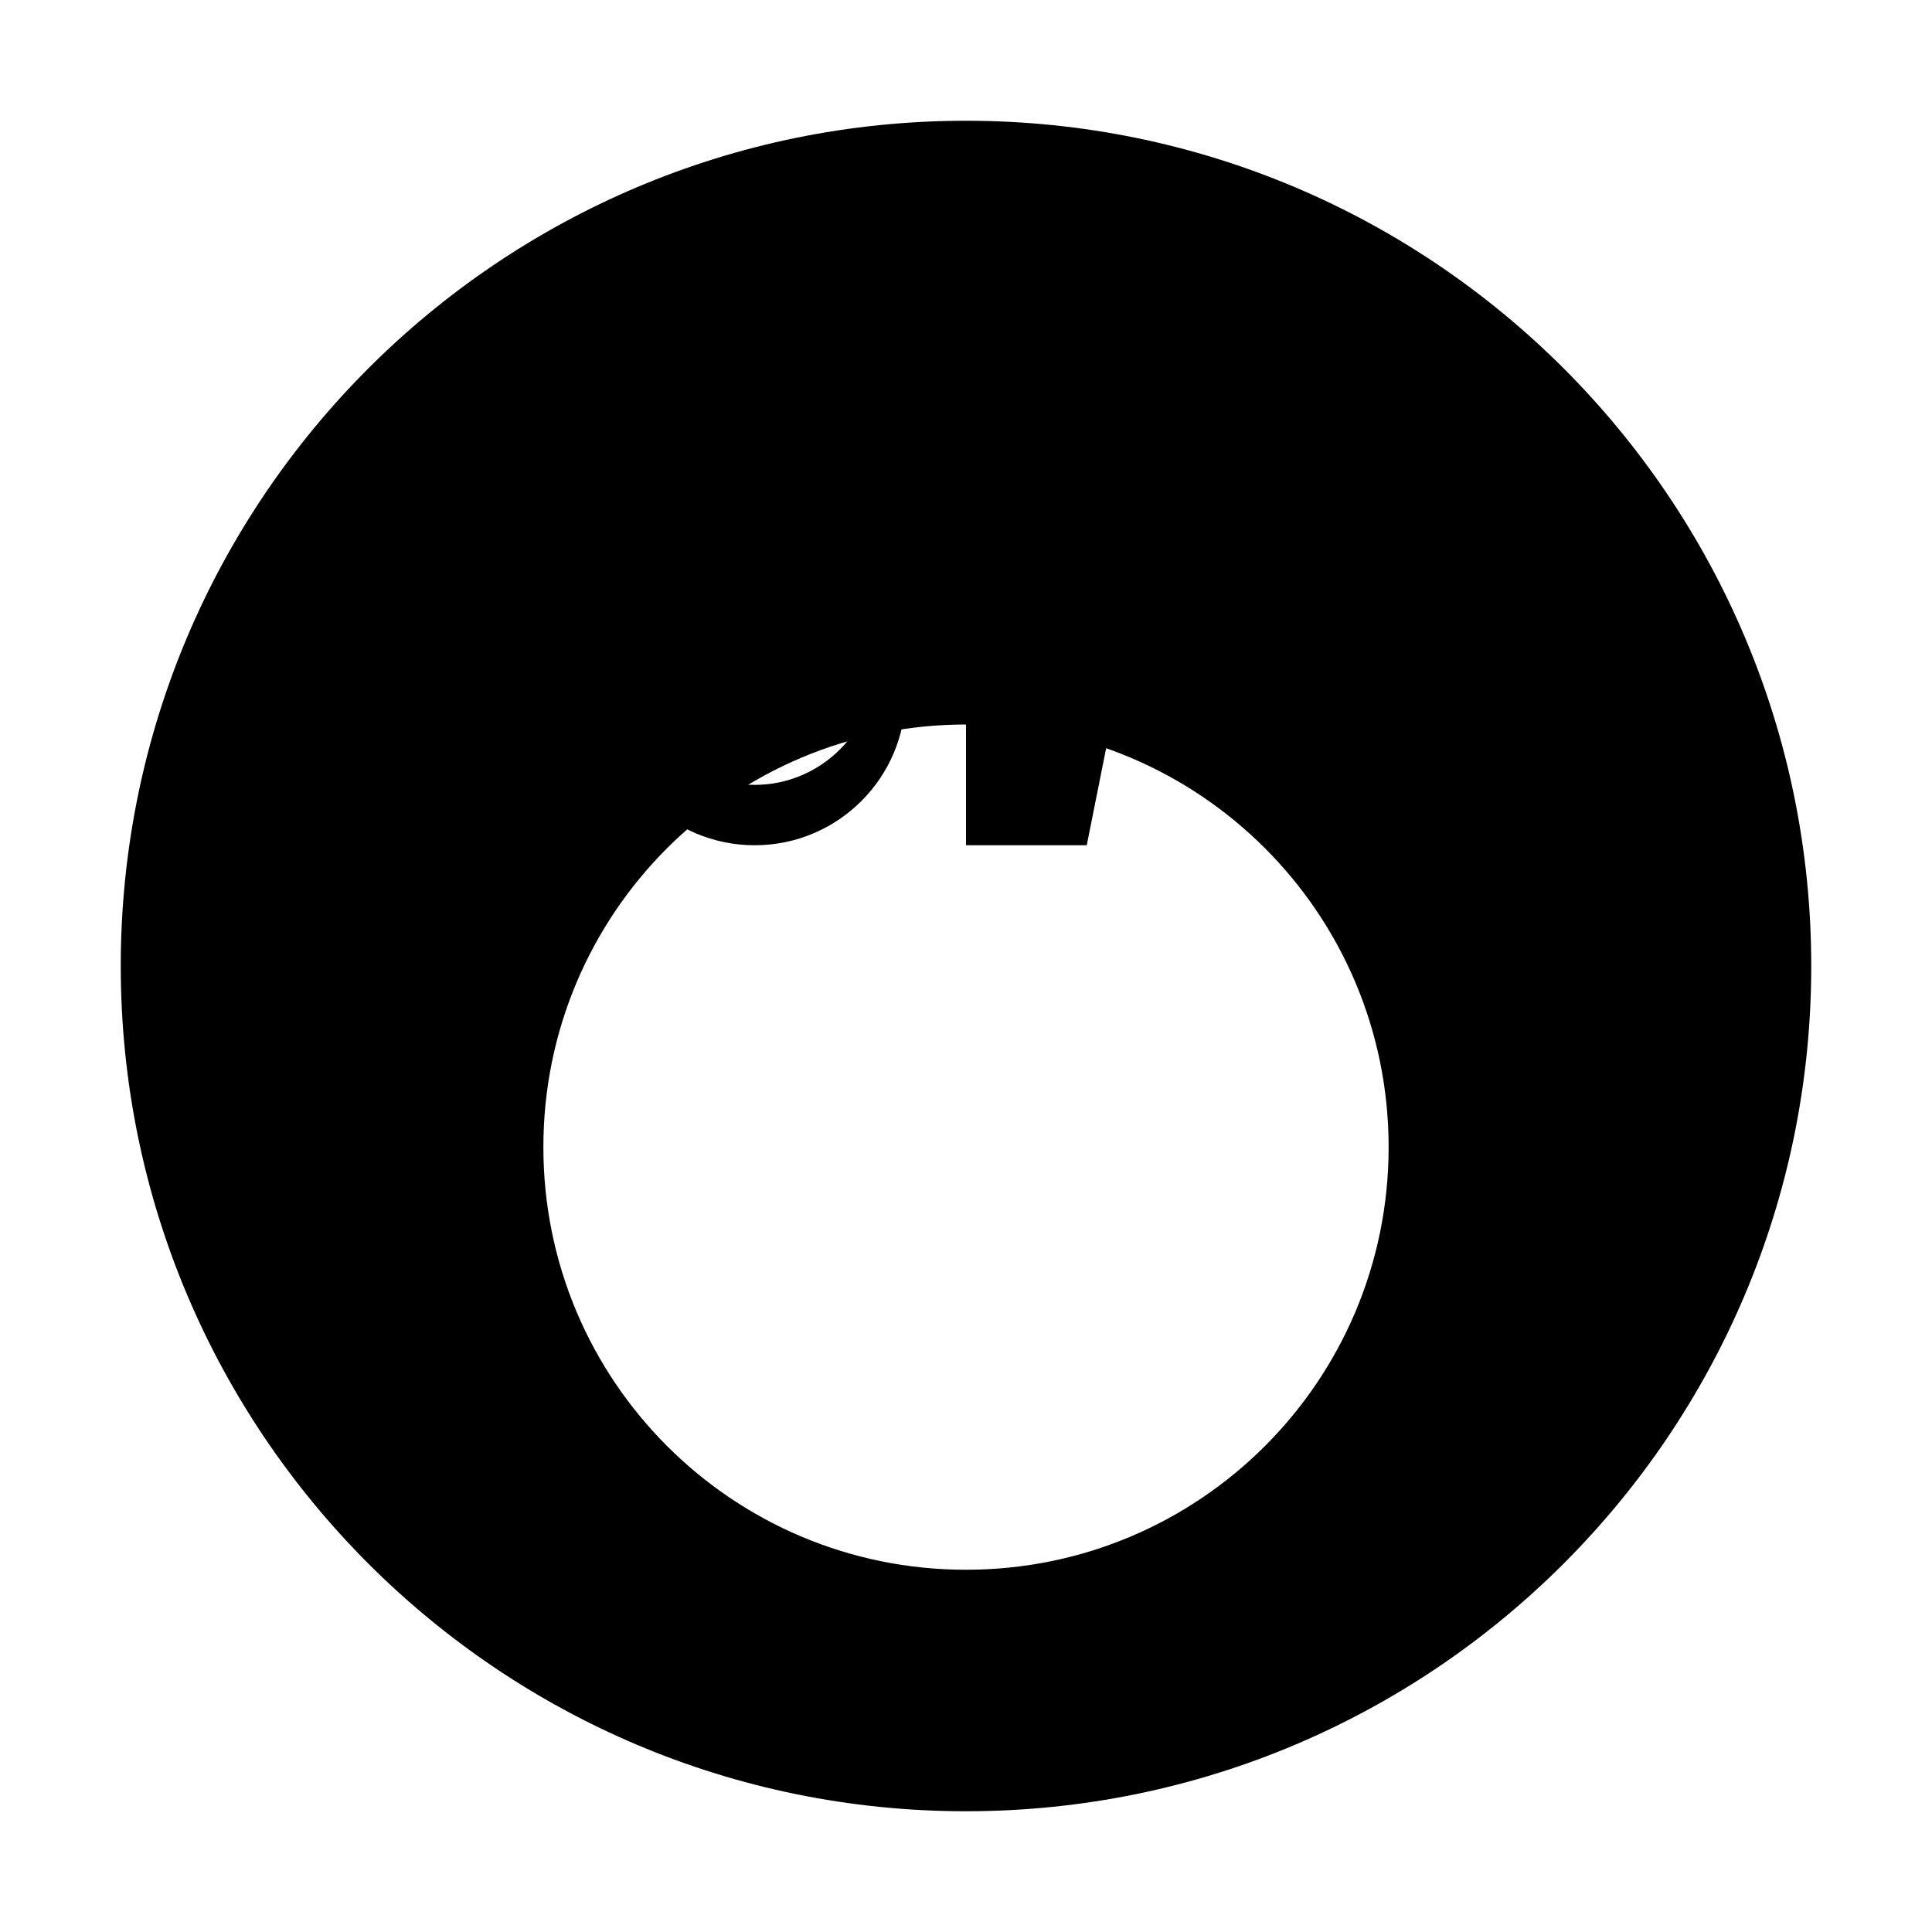
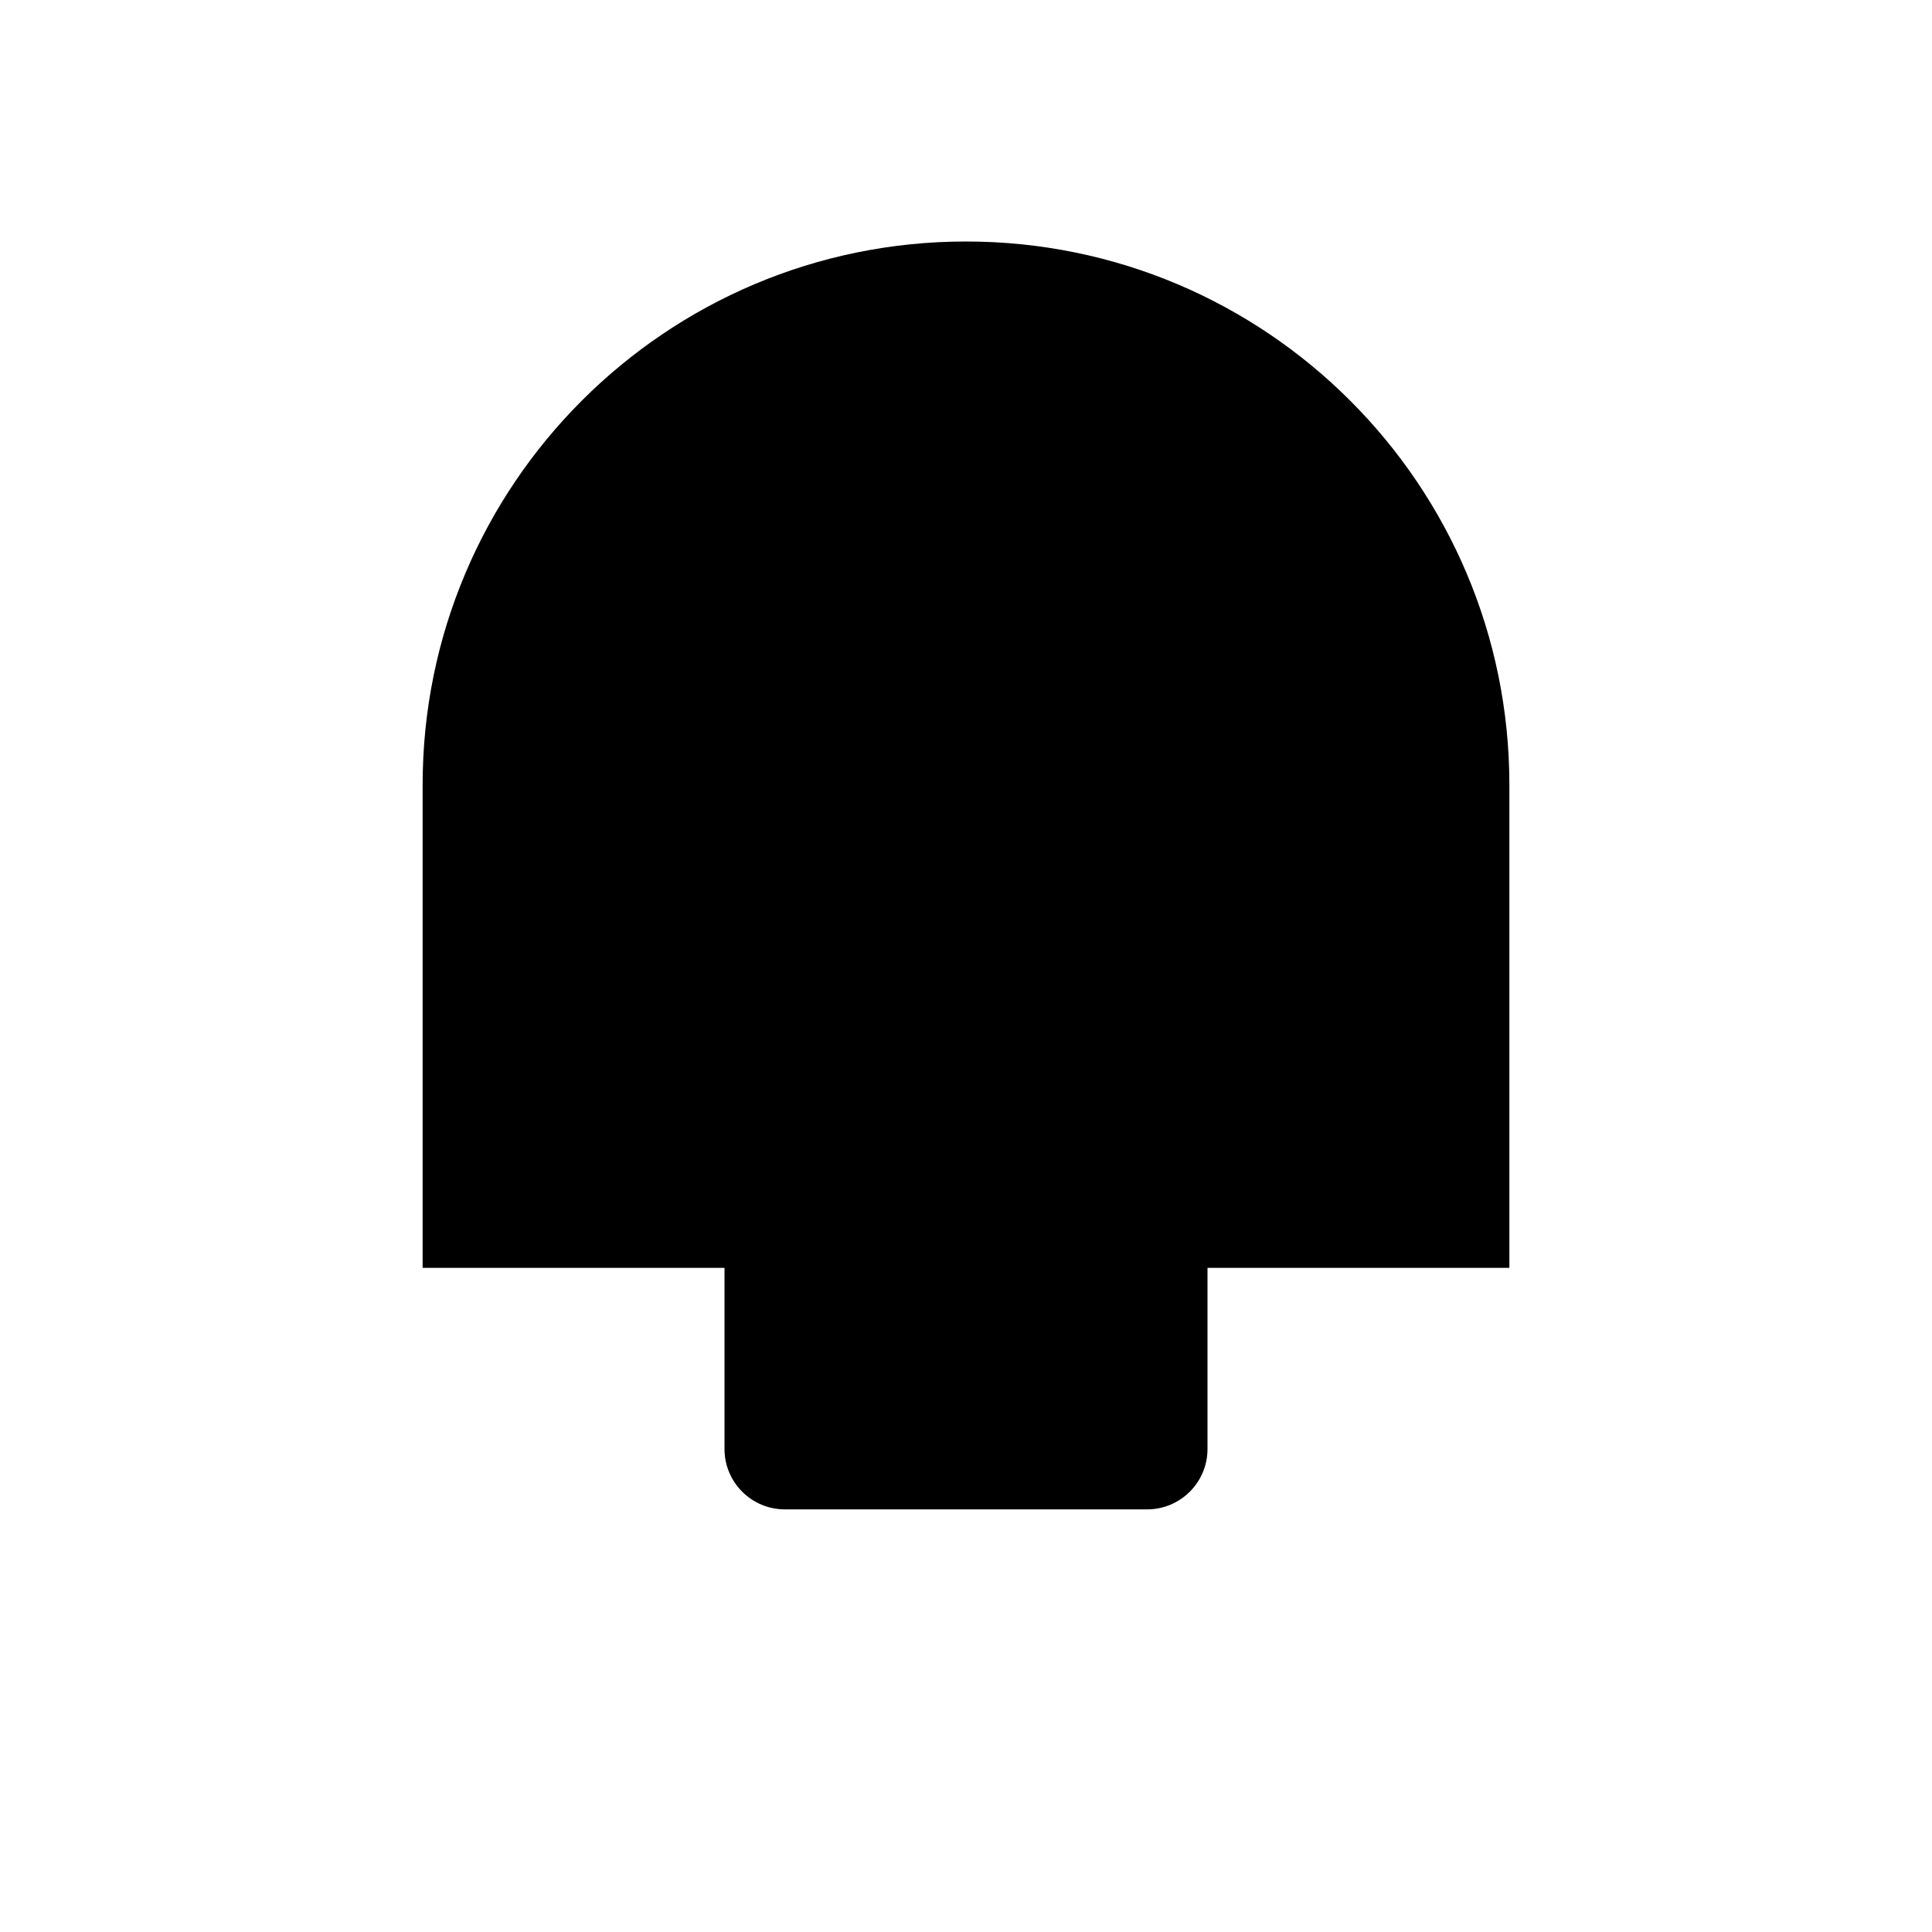
<svg xmlns="http://www.w3.org/2000/svg" viewBox="0 0 32 32">
-   <path d="M16 2C8.27 2 2 8.27 2 16s6.27 14 14 14 14-6.27 14-14S23.73 2 16 2zm0 24c-3.87 0-7-3.13-7-7s3.13-7 7-7 7 3.13 7 7-3.13 7-7 7z" fill="currentColor" />
-   <path d="M12.5 9c-1.38 0-2.5 1.12-2.5 2.5s1.12 2.5 2.5 2.5 2.5-1.12 2.5-2.5S13.88 9 12.5 9zm0 4c-1.1 0-2-.9-2-2s.9-2 2-2 2 .9 2 2-.9 2-2 2z" fill="currentColor" />
-   <path d="M16 7v3l2.5 1.5L18 14h-2v-2l-2.5-1.5L10 10V7h6z" fill="currentColor" />
+   <path d="M16 4c-4.97 0-9 4.03-9 9v8h18V13c0-4.97-4.03-9-9-9z" fill="currentColor" />
+   <rect x="12" y="15" width="8" height="10" rx="1" fill="currentColor" />
</svg>
